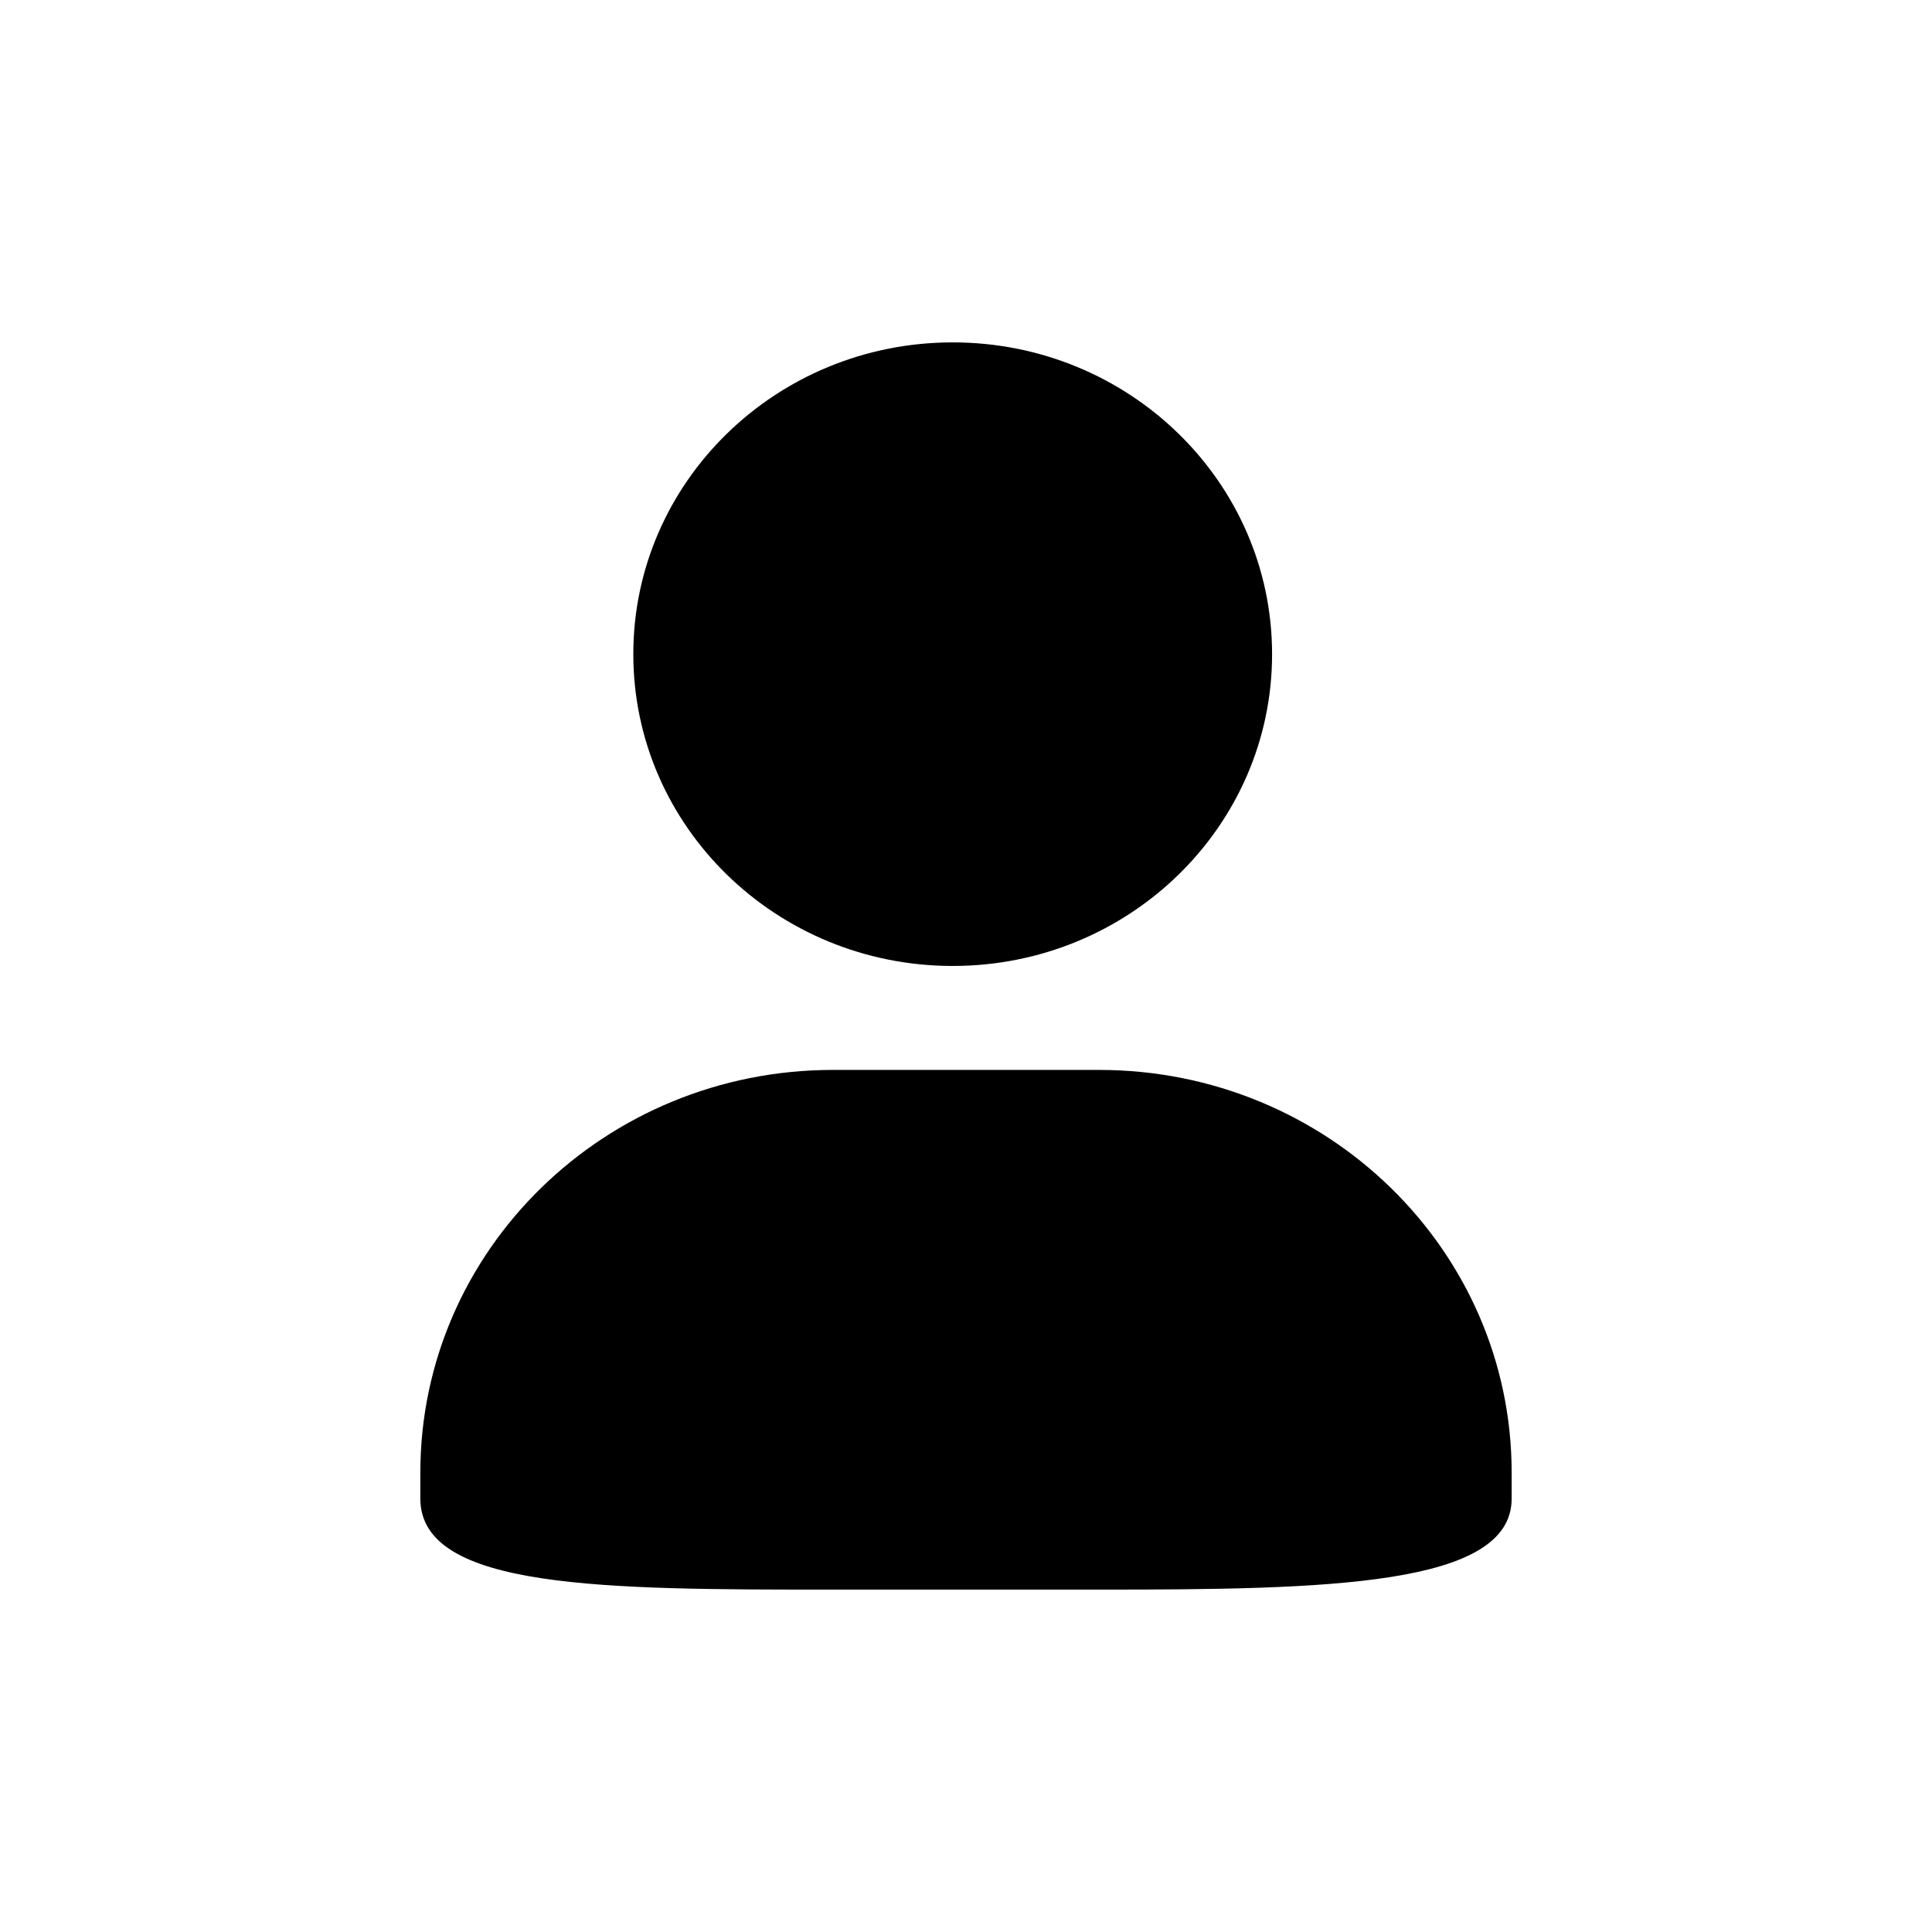
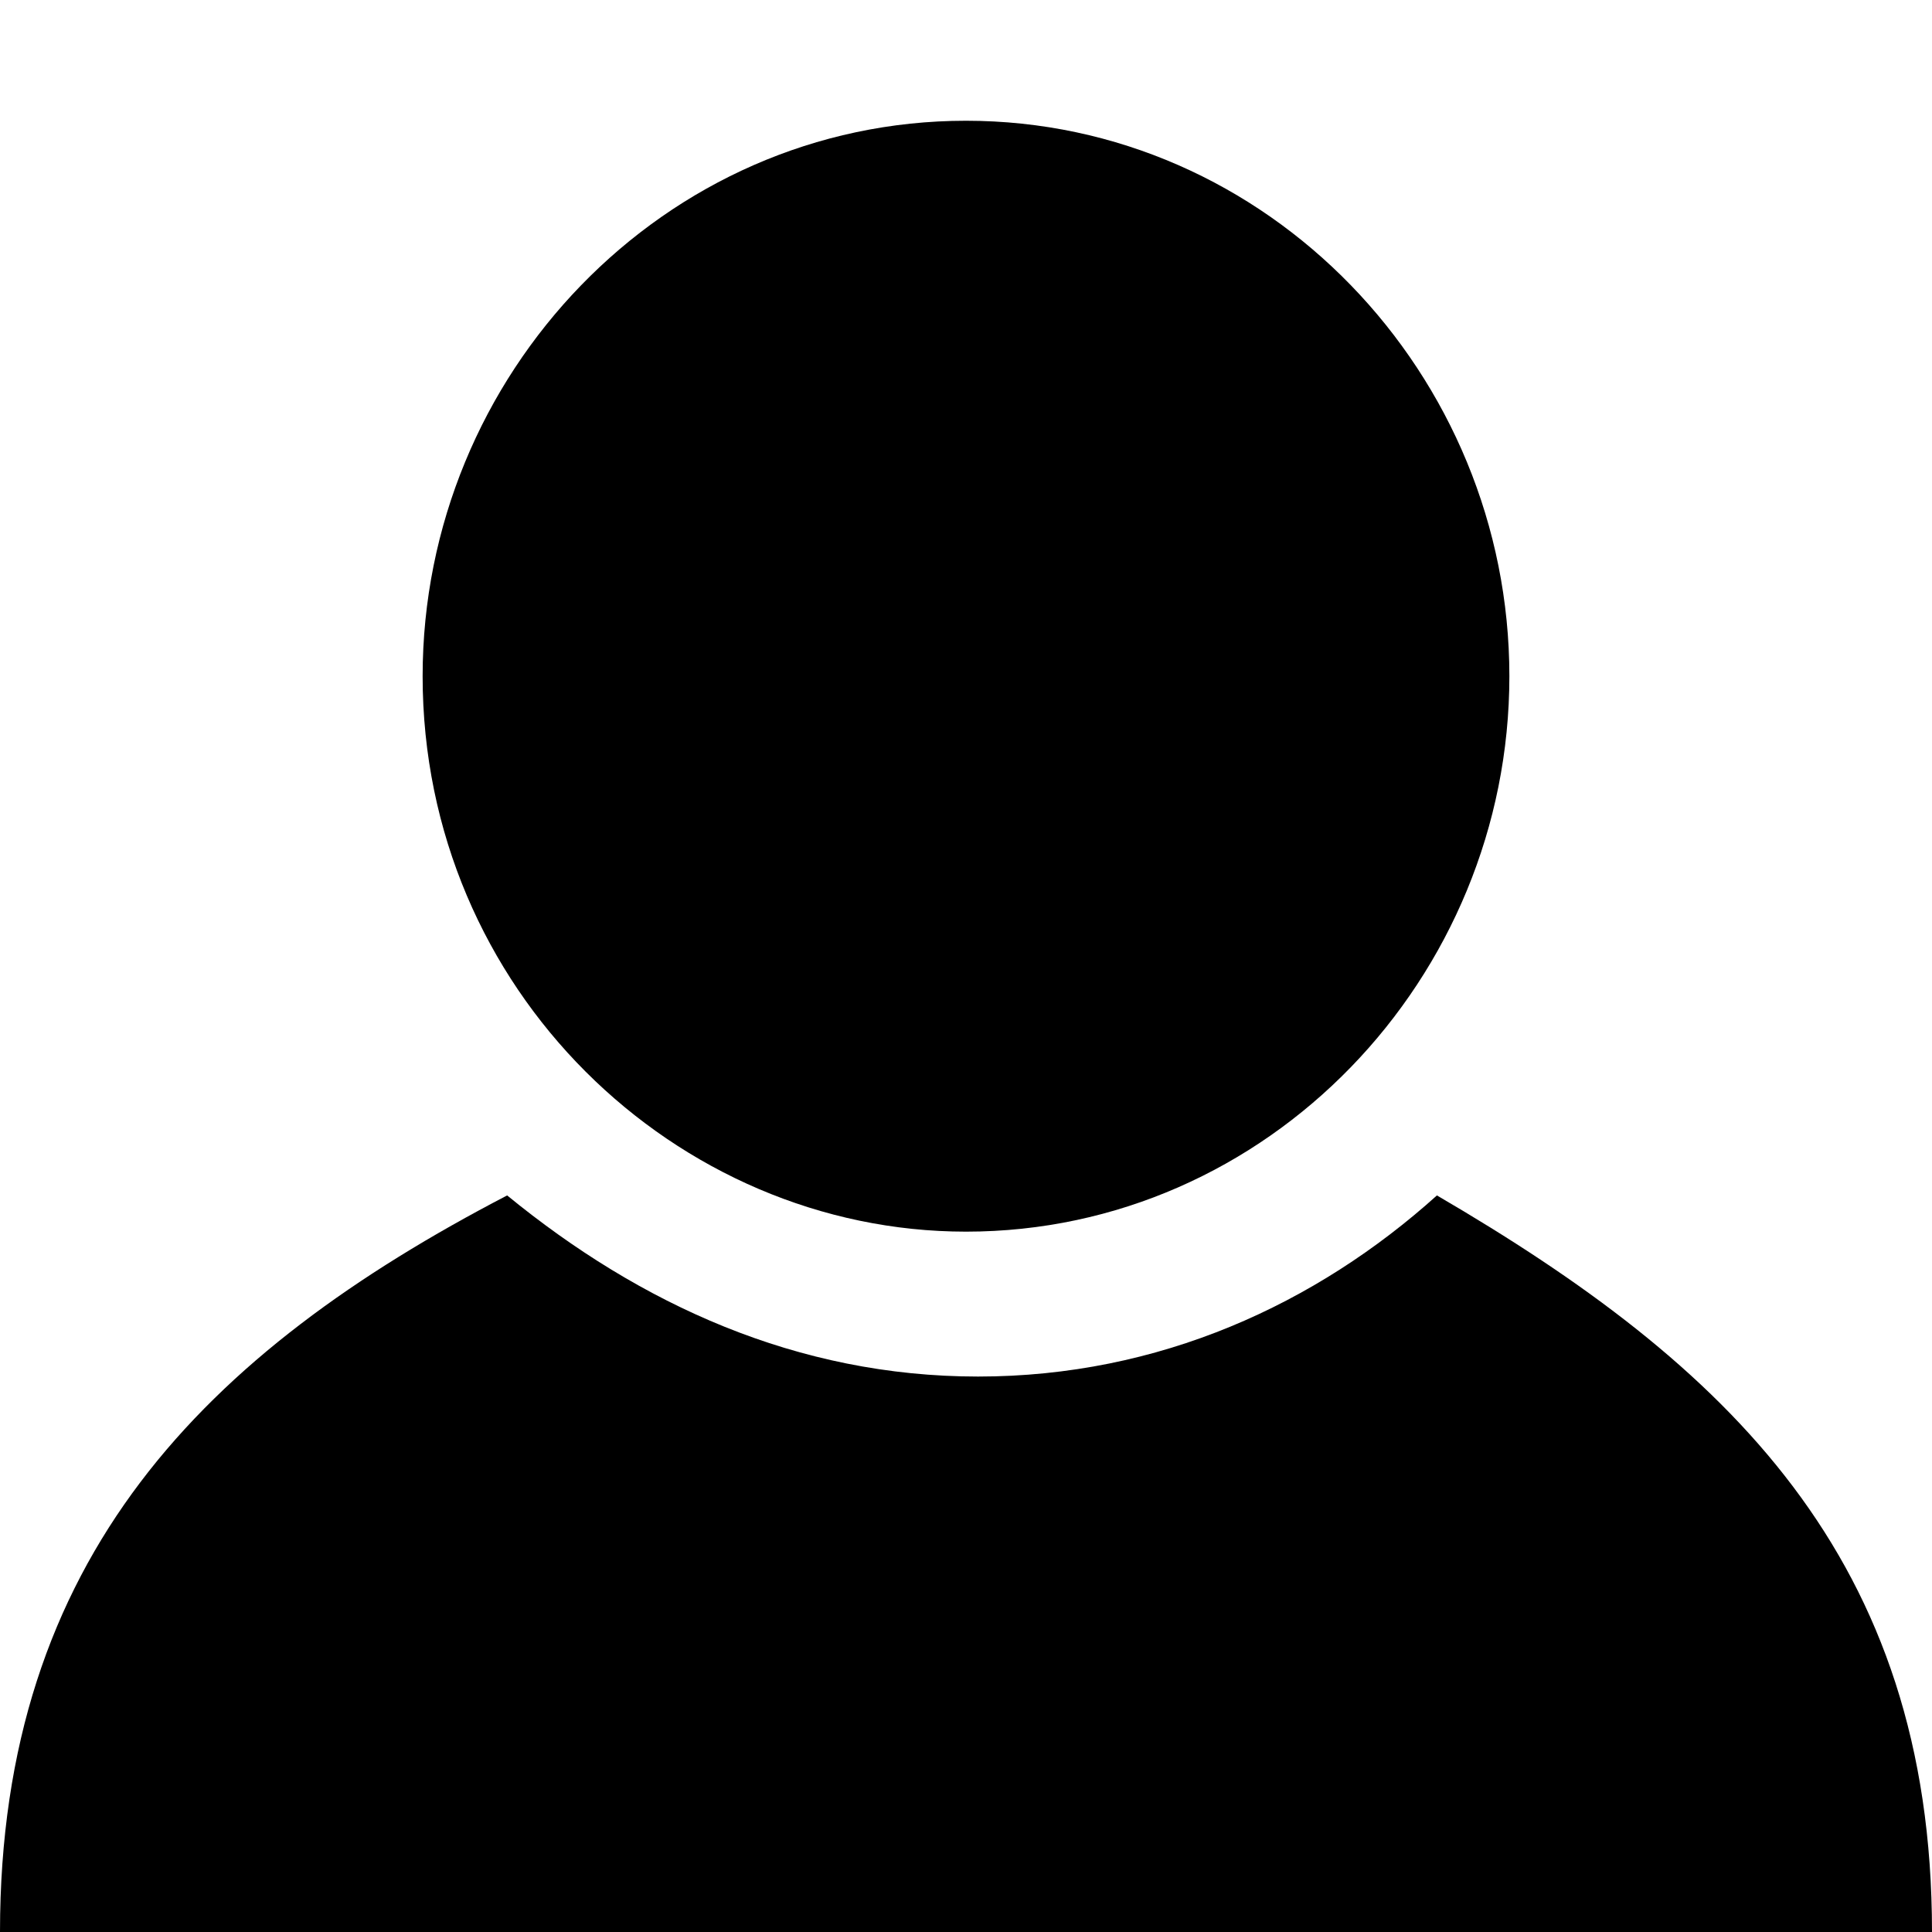
- <svg xmlns="http://www.w3.org/2000/svg" t="1503993891882" class="icon" style="" viewBox="0 0 1024 1024" version="1.1" p-id="7986" width="64" height="64">
+ <svg xmlns="http://www.w3.org/2000/svg" t="1561469441451" class="icon" viewBox="0 0 1024 1024" version="1.1" p-id="2962" width="128" height="128">
  <defs>
    <style type="text/css" />
  </defs>
-   <path d="M504.951 511.98c93.49 0 169.28-74.002 169.28-165.26 0-91.276-75.79-165.248-169.28-165.248-93.486 0-169.287 73.972-169.279 165.248-0.001 91.258 75.793 165.26 169.28 165.26z m77.6 55.098H441.466c-120.767 0-218.678 95.564-218.678 213.45V794.3c0 48.183 97.911 48.229 218.678 48.229H582.55c120.754 0 218.66-1.78 218.66-48.229v-13.77c0-117.887-97.898-213.45-218.66-213.45z" p-id="7987" />
+   <path d="M761.6 633.6c-64 57.6-147.2 96-243.2 96-96 0-179.2-38.4-249.6-96C108.8 716.8 0 825.6 0 1024l1024 0C1024 825.6 915.2 723.2 761.6 633.6z" p-id="2963" />
+   <path d="M512 652.8c160 0 288-134.4 288-294.4 0-160-128-294.4-288-294.4S224 198.4 224 358.4C224 524.8 358.4 652.8 512 652.8z" p-id="2964" />
</svg>
